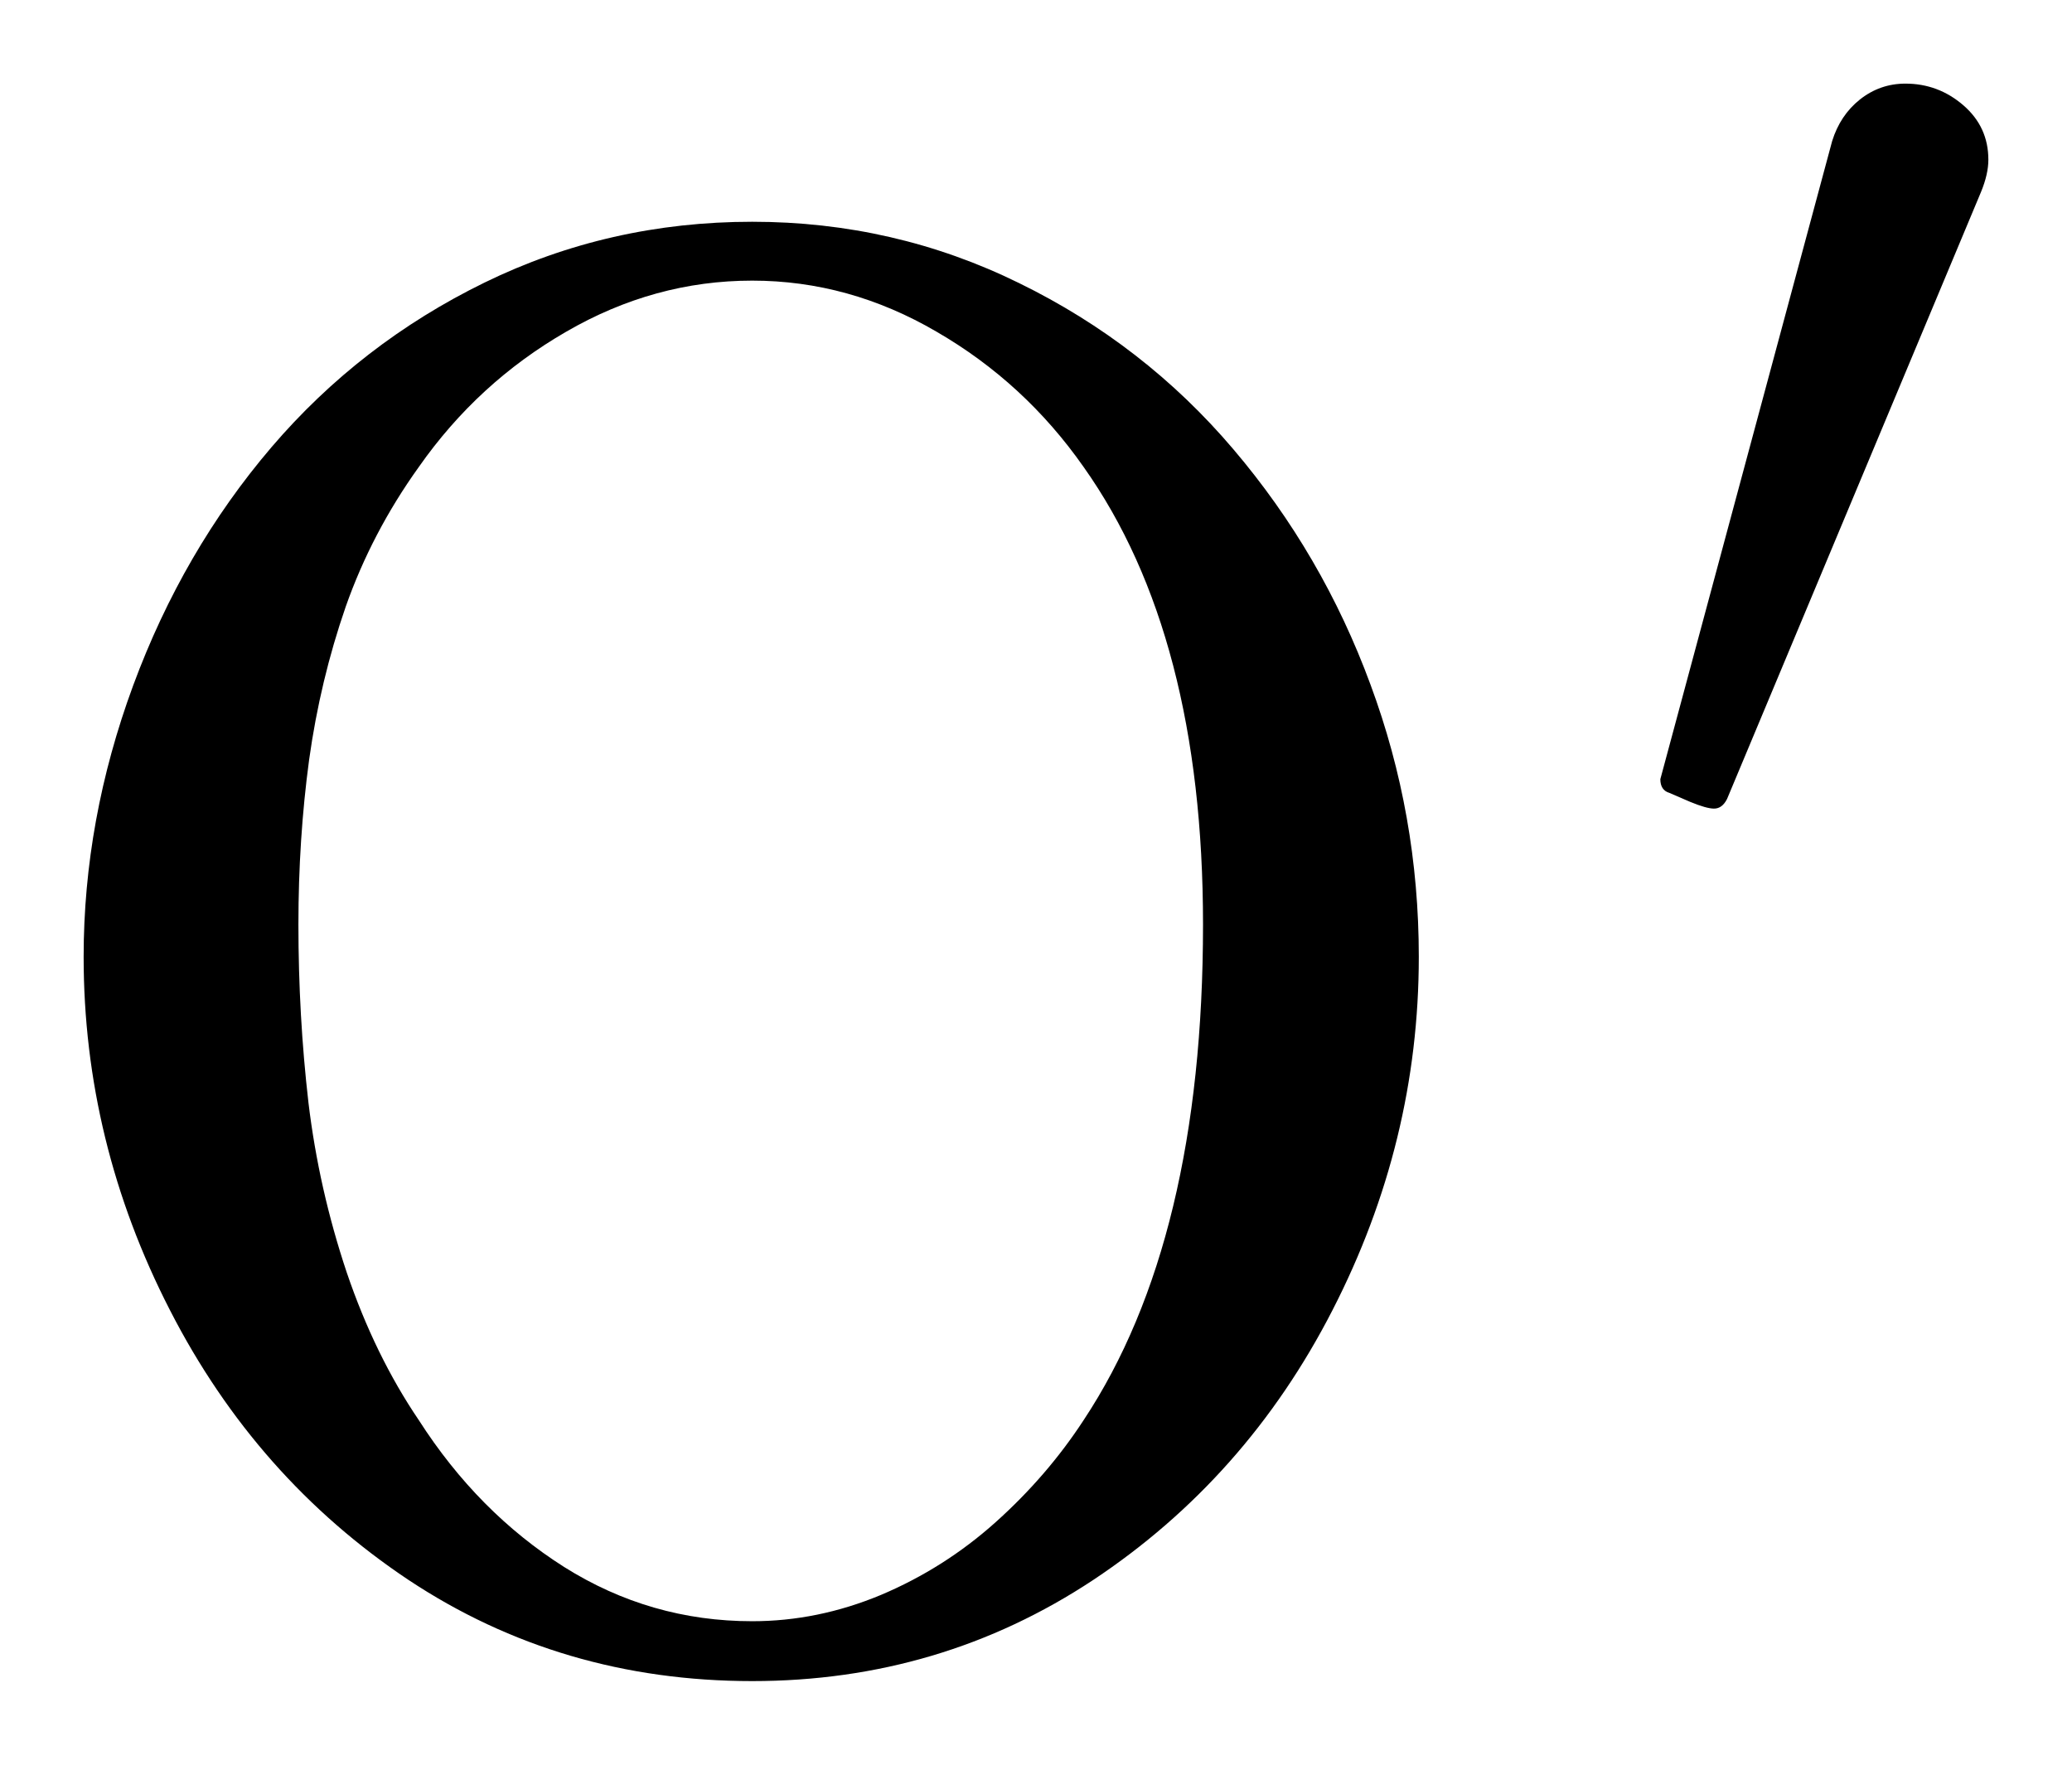
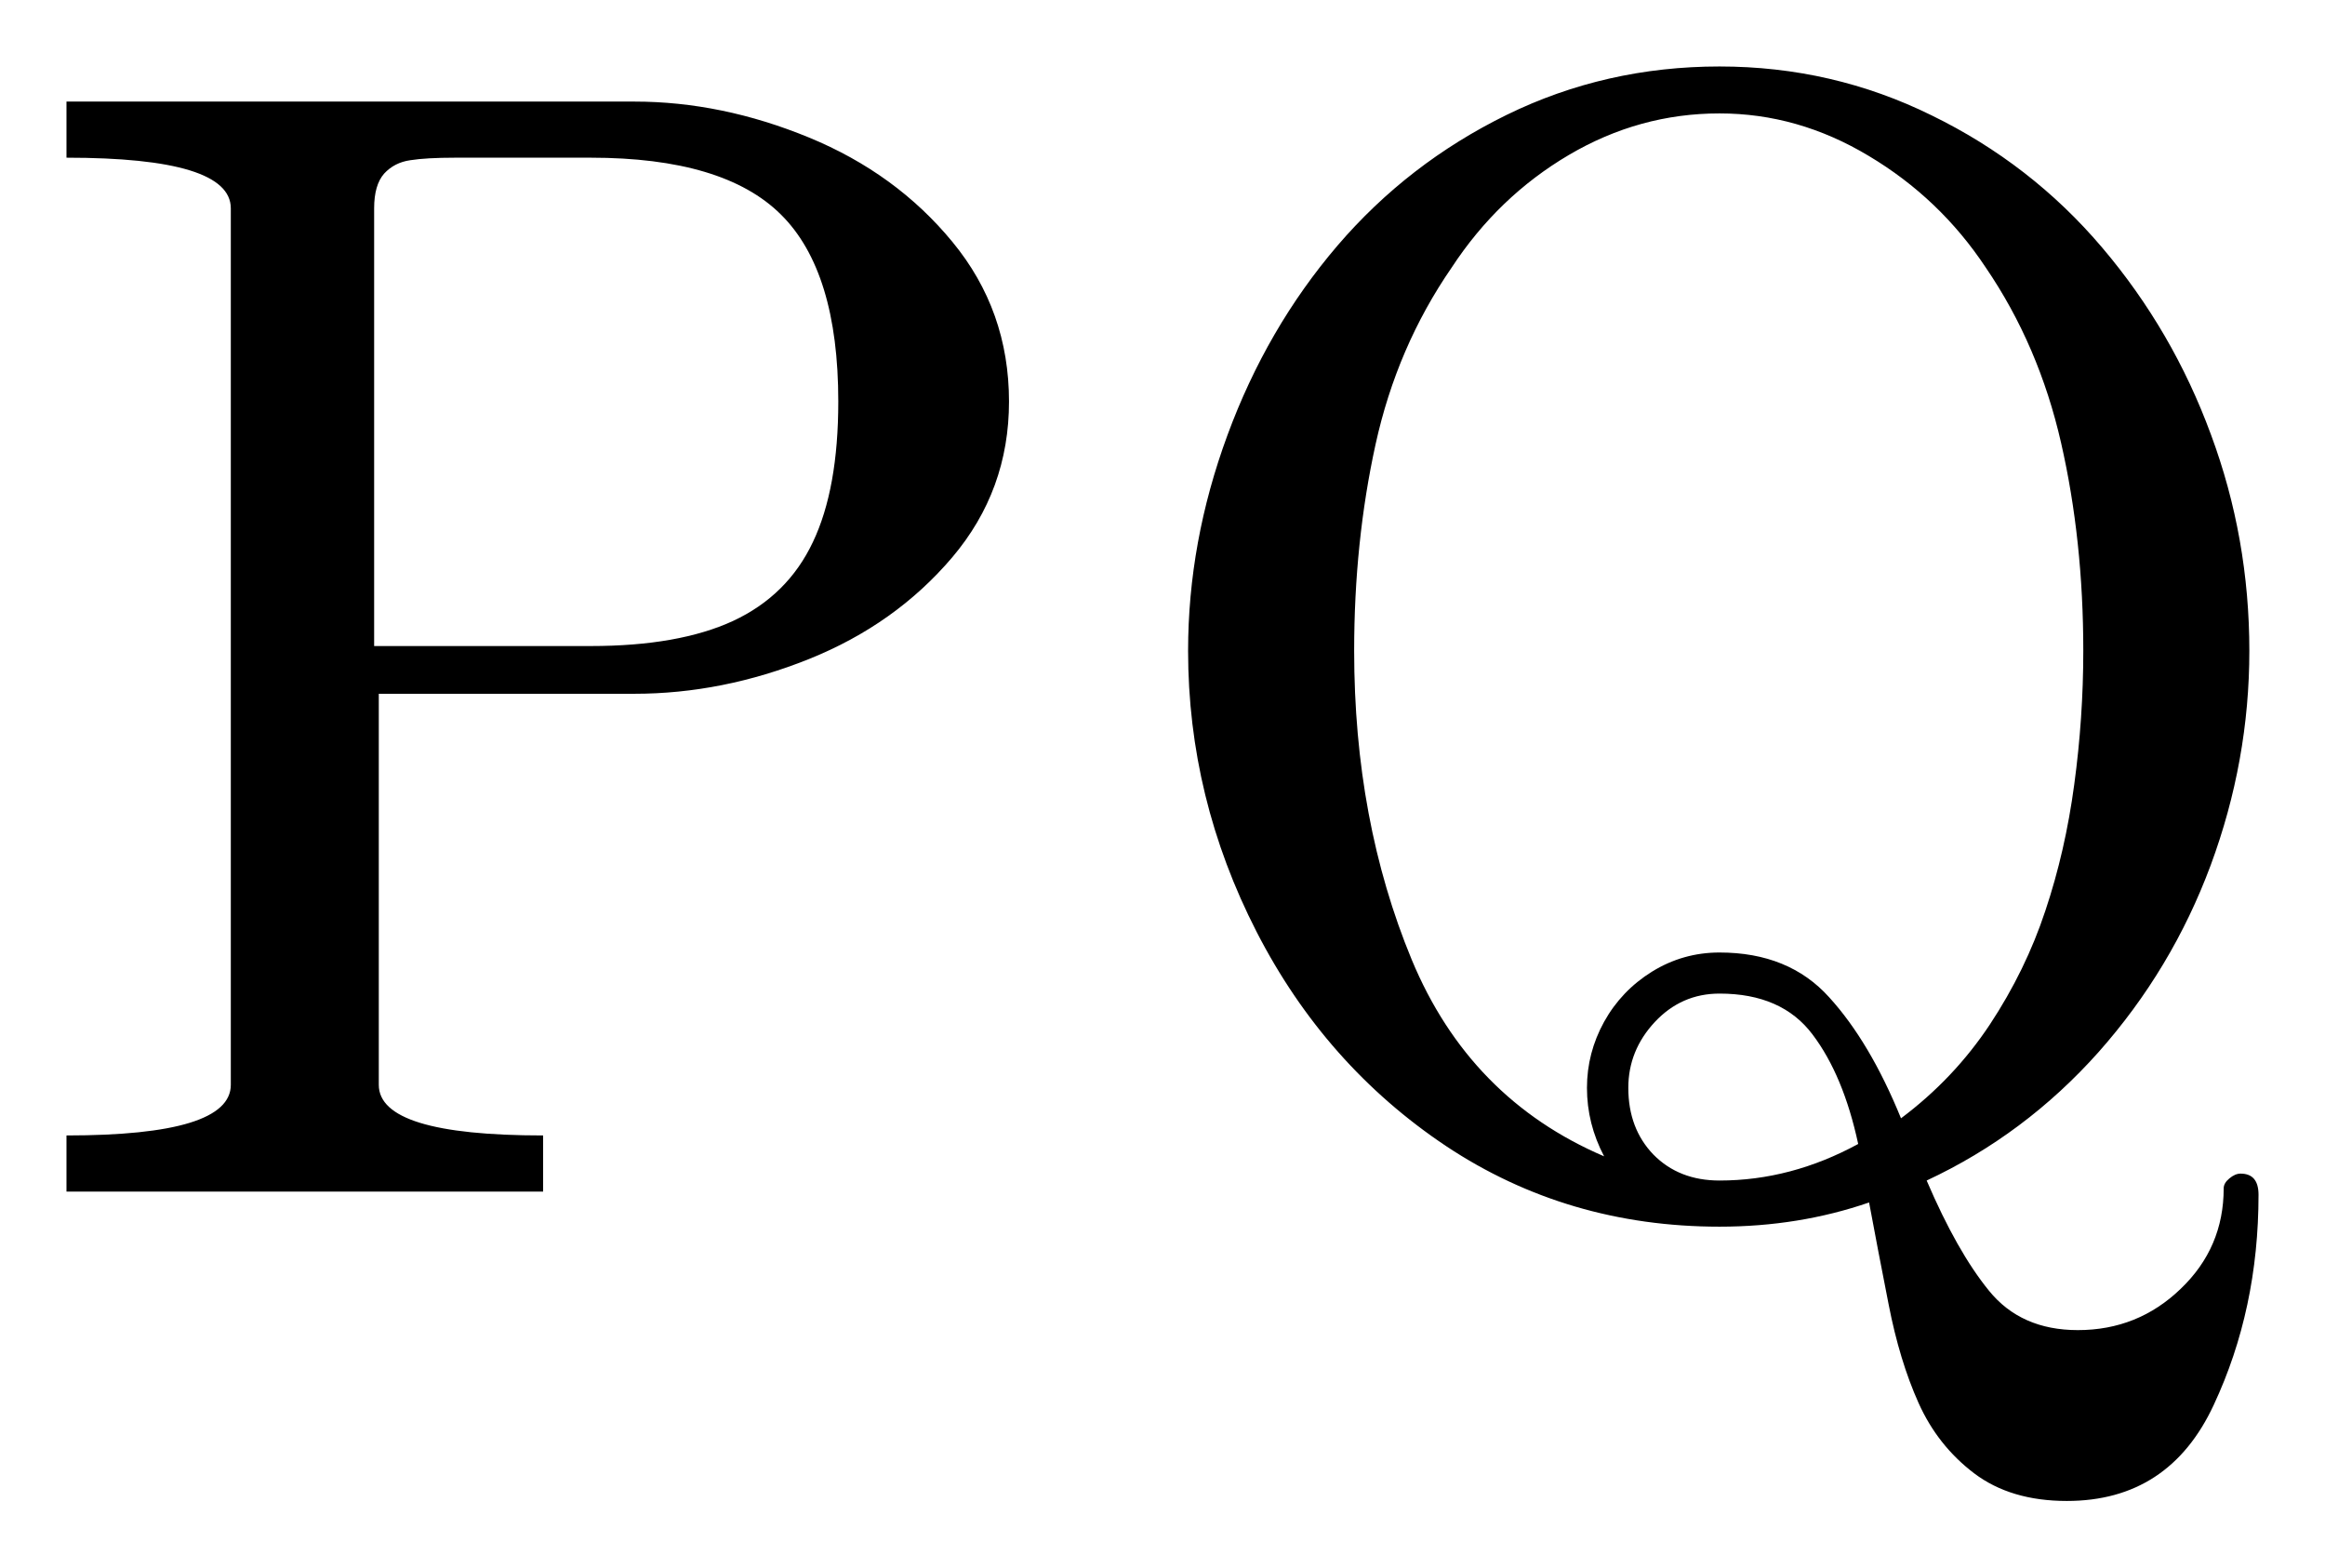
- <svg xmlns="http://www.w3.org/2000/svg" width="12.387pt" height="10.552pt" viewBox="0 0 12.387 10.552" version="1.1">
+ <svg xmlns="http://www.w3.org/2000/svg" width="17.487pt" height="11.789pt" viewBox="0 0 17.487 11.789" version="1.1">
  <defs>
    <style type="text/css">*{stroke-linejoin: round; stroke-linecap: butt}</style>
  </defs>
  <g id="figure_1">
    <g id="patch_1">
-       <path d="M 0 10.552  L 12.387 10.552  L 12.387 0  L 0 0  L 0 10.552  z " style="fill: none; opacity: 0" />
+       <path d="M 0 11.789  L 17.487 11.789  L 17.487 0  L 0 0  L 0 11.789  z " style="fill: none; opacity: 0" />
    </g>
    <g id="axes_1">
      <g id="patch_2">
-         <path d="M 4.497 10.052  Q 3.354 10.052 2.442 9.447  Q 1.531 8.839 1.016 7.834  Q 0.5 6.829 0.5 5.721  Q 0.5 4.902 0.796 4.099  Q 1.093 3.295 1.623 2.674  Q 2.154 2.053 2.896 1.69  Q 3.641 1.326 4.497 1.326  Q 5.347 1.326 6.093 1.693  Q 6.841 2.059 7.374 2.687  Q 7.906 3.313 8.193 4.093  Q 8.482 4.872 8.482 5.721  Q 8.482 6.829 7.966 7.834  Q 7.451 8.839 6.536 9.447  Q 5.622 10.052 4.497 10.052  z M 2.504 8.492  Q 2.857 9.043 3.373 9.37  Q 3.888 9.694 4.497 9.694  Q 4.889 9.694 5.266 9.537  Q 5.645 9.377 5.952 9.102  Q 6.26 8.826 6.478 8.492  Q 7.192 7.414 7.192 5.528  Q 7.192 3.799 6.478 2.792  Q 6.125 2.288 5.6 1.984  Q 5.077 1.678 4.497 1.678  Q 3.911 1.678 3.384 1.984  Q 2.857 2.288 2.504 2.792  Q 2.223 3.184 2.067 3.627  Q 1.914 4.069 1.848 4.543  Q 1.784 5.018 1.784 5.528  Q 1.784 6.073 1.844 6.593  Q 1.906 7.11 2.073 7.609  Q 2.242 8.106 2.504 8.492  z M 9.98 4.741  Q 9.926 4.725 9.926 4.659  L 10.953 0.844  Q 11.001 0.689 11.119 0.595  Q 11.239 0.5 11.391 0.5  Q 11.588 0.5 11.738 0.63  Q 11.887 0.759 11.887 0.955  Q 11.887 1.041 11.843 1.148  L 10.325 4.777  Q 10.296 4.835 10.247 4.835  Q 10.202 4.835 10.105 4.795  Q 10.009 4.753 9.98 4.741  z " clip-path="url(#pc34a911dde)" />
+         <path d="M 0.5 8.962  L 0.5 8.54  Q 1.736 8.54 1.736 8.159  L 1.736 1.567  Q 1.736 1.186 0.5 1.186  L 0.5 0.764  L 4.771 0.764  Q 5.428 0.764 6.084 1.034  Q 6.74 1.304 7.164 1.82  Q 7.589 2.336 7.589 3.02  Q 7.589 3.688 7.162 4.192  Q 6.734 4.696 6.084 4.957  Q 5.433 5.218 4.771 5.218  L 2.849 5.218  L 2.849 8.159  Q 2.849 8.54 4.085 8.54  L 4.085 8.962  L 0.5 8.962  z M 2.814 4.859  L 4.443 4.859  Q 5.105 4.859 5.514 4.67  Q 5.924 4.479 6.114 4.077  Q 6.305 3.676 6.305 3.02  Q 6.305 2.041 5.874 1.614  Q 5.444 1.186 4.443 1.186  L 3.423 1.186  Q 3.206 1.186 3.086 1.205  Q 2.966 1.222 2.889 1.306  Q 2.814 1.391 2.814 1.567  L 2.814 4.859  z M 12.933 9.226  Q 11.79 9.226 10.878 8.621  Q 9.967 8.013 9.451 7.008  Q 8.936 6.003 8.936 4.895  Q 8.936 4.076 9.232 3.273  Q 9.528 2.469 10.059 1.848  Q 10.59 1.228 11.332 0.864  Q 12.076 0.5 12.933 0.5  Q 13.783 0.5 14.529 0.868  Q 15.277 1.233 15.81 1.861  Q 16.342 2.487 16.629 3.268  Q 16.918 4.046 16.918 4.895  Q 16.918 5.722 16.627 6.508  Q 16.336 7.291 15.783 7.914  Q 15.23 8.534 14.491 8.879  Q 14.72 9.414 14.96 9.708  Q 15.2 10.004 15.628 10.004  Q 16.08 10.004 16.402 9.693  Q 16.725 9.384 16.725 8.938  Q 16.725 8.898 16.768 8.863  Q 16.811 8.827 16.852 8.827  Q 16.987 8.827 16.987 8.986  Q 16.987 9.847 16.65 10.567  Q 16.314 11.289 15.545 11.289  Q 15.123 11.289 14.848 11.081  Q 14.574 10.873 14.43 10.552  Q 14.287 10.233 14.205 9.811  Q 14.122 9.389 14.058 9.044  Q 13.53 9.226 12.933 9.226  z M 12.933 8.879  Q 13.471 8.879 13.976 8.604  Q 13.865 8.088 13.633 7.781  Q 13.402 7.473 12.933 7.473  Q 12.646 7.473 12.446 7.687  Q 12.247 7.901 12.247 8.182  Q 12.247 8.488 12.436 8.684  Q 12.628 8.879 12.933 8.879  z M 11.936 8.182  Q 11.936 7.919 12.065 7.685  Q 12.195 7.451 12.425 7.308  Q 12.658 7.164 12.933 7.164  Q 13.455 7.164 13.758 7.501  Q 14.064 7.837 14.298 8.411  Q 14.696 8.113 14.966 7.706  Q 15.236 7.297 15.384 6.849  Q 15.534 6.401 15.601 5.9  Q 15.669 5.399 15.669 4.895  Q 15.669 4.062 15.502 3.331  Q 15.335 2.598 14.936 2.013  Q 14.591 1.492 14.056 1.173  Q 13.524 0.853 12.933 0.853  Q 12.33 0.853 11.799 1.166  Q 11.268 1.479 10.918 2.013  Q 10.507 2.609 10.346 3.342  Q 10.185 4.076 10.185 4.895  Q 10.185 6.172 10.618 7.218  Q 11.053 8.264 12.065 8.697  Q 11.936 8.452 11.936 8.182  z " clip-path="url(#p08a52ee445)" />
      </g>
    </g>
  </g>
  <defs>
-     <clipPath id="pc34a911dde">
-       <rect x="0" y="0" width="12.387" height="10.552" />
+     <clipPath id="p08a52ee445">
+       <rect x="0" y="0" width="17.487" height="11.789" />
    </clipPath>
  </defs>
</svg>
